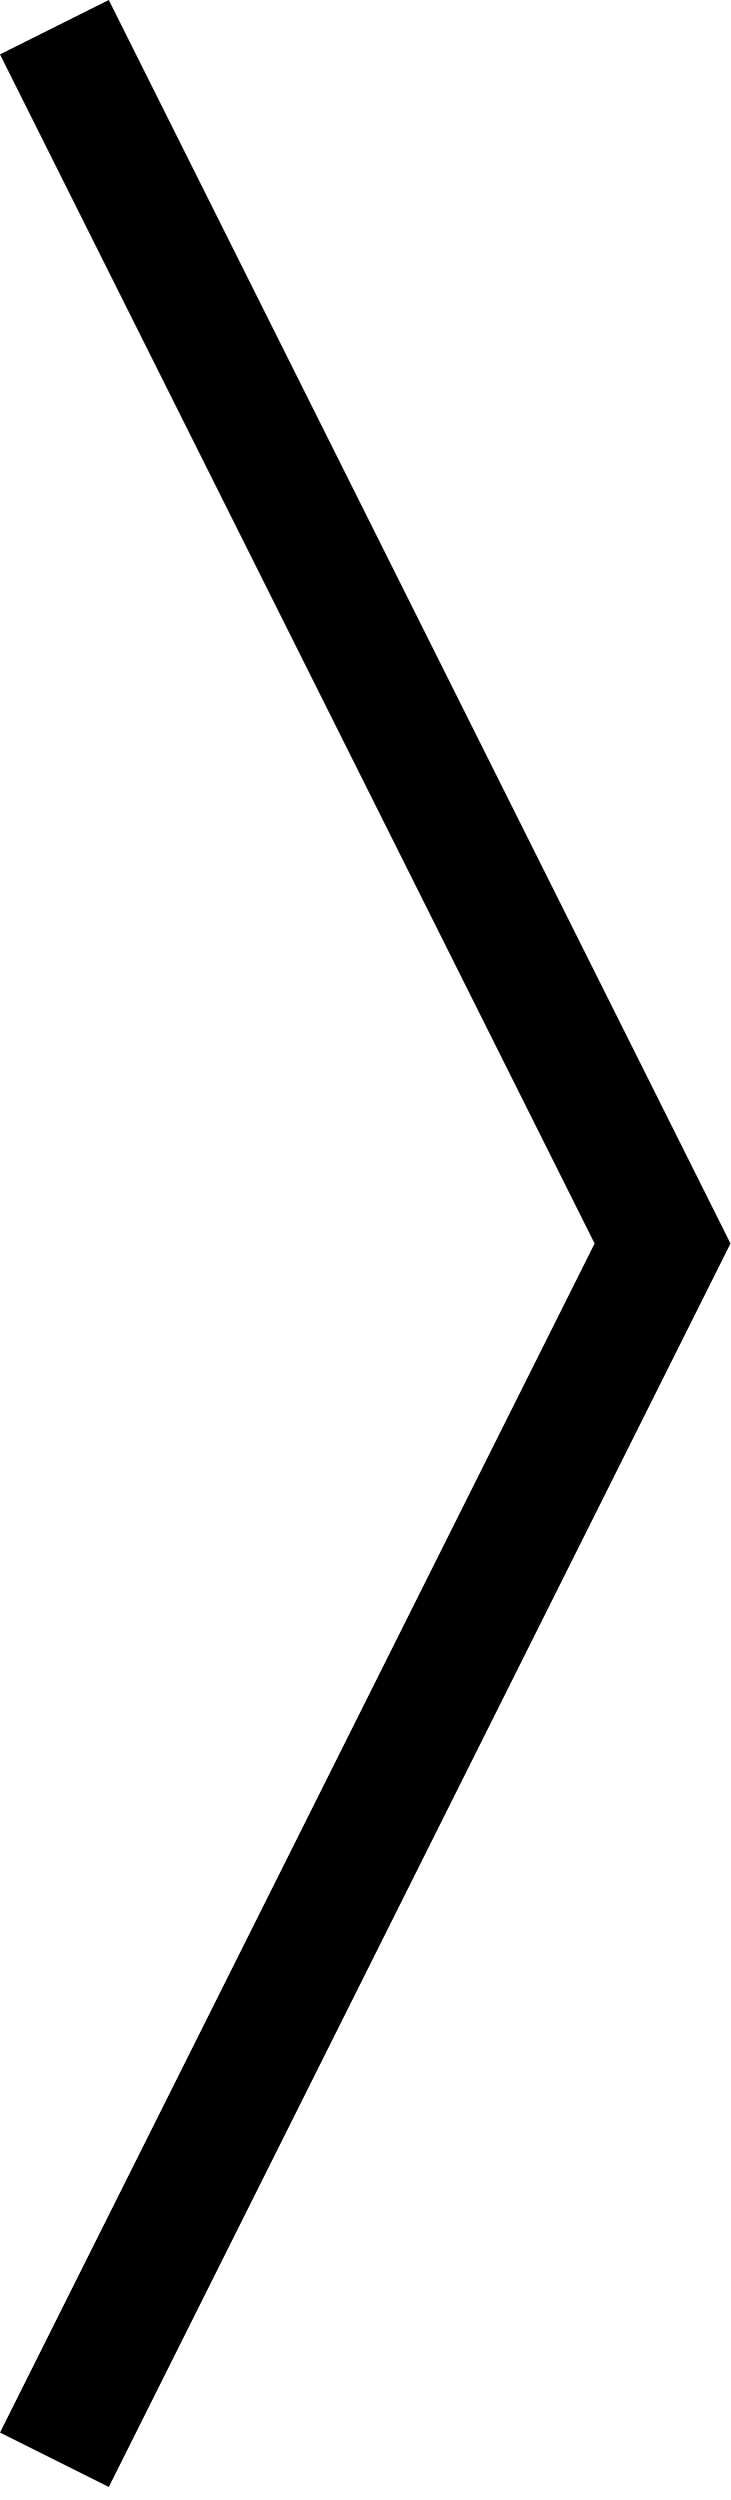
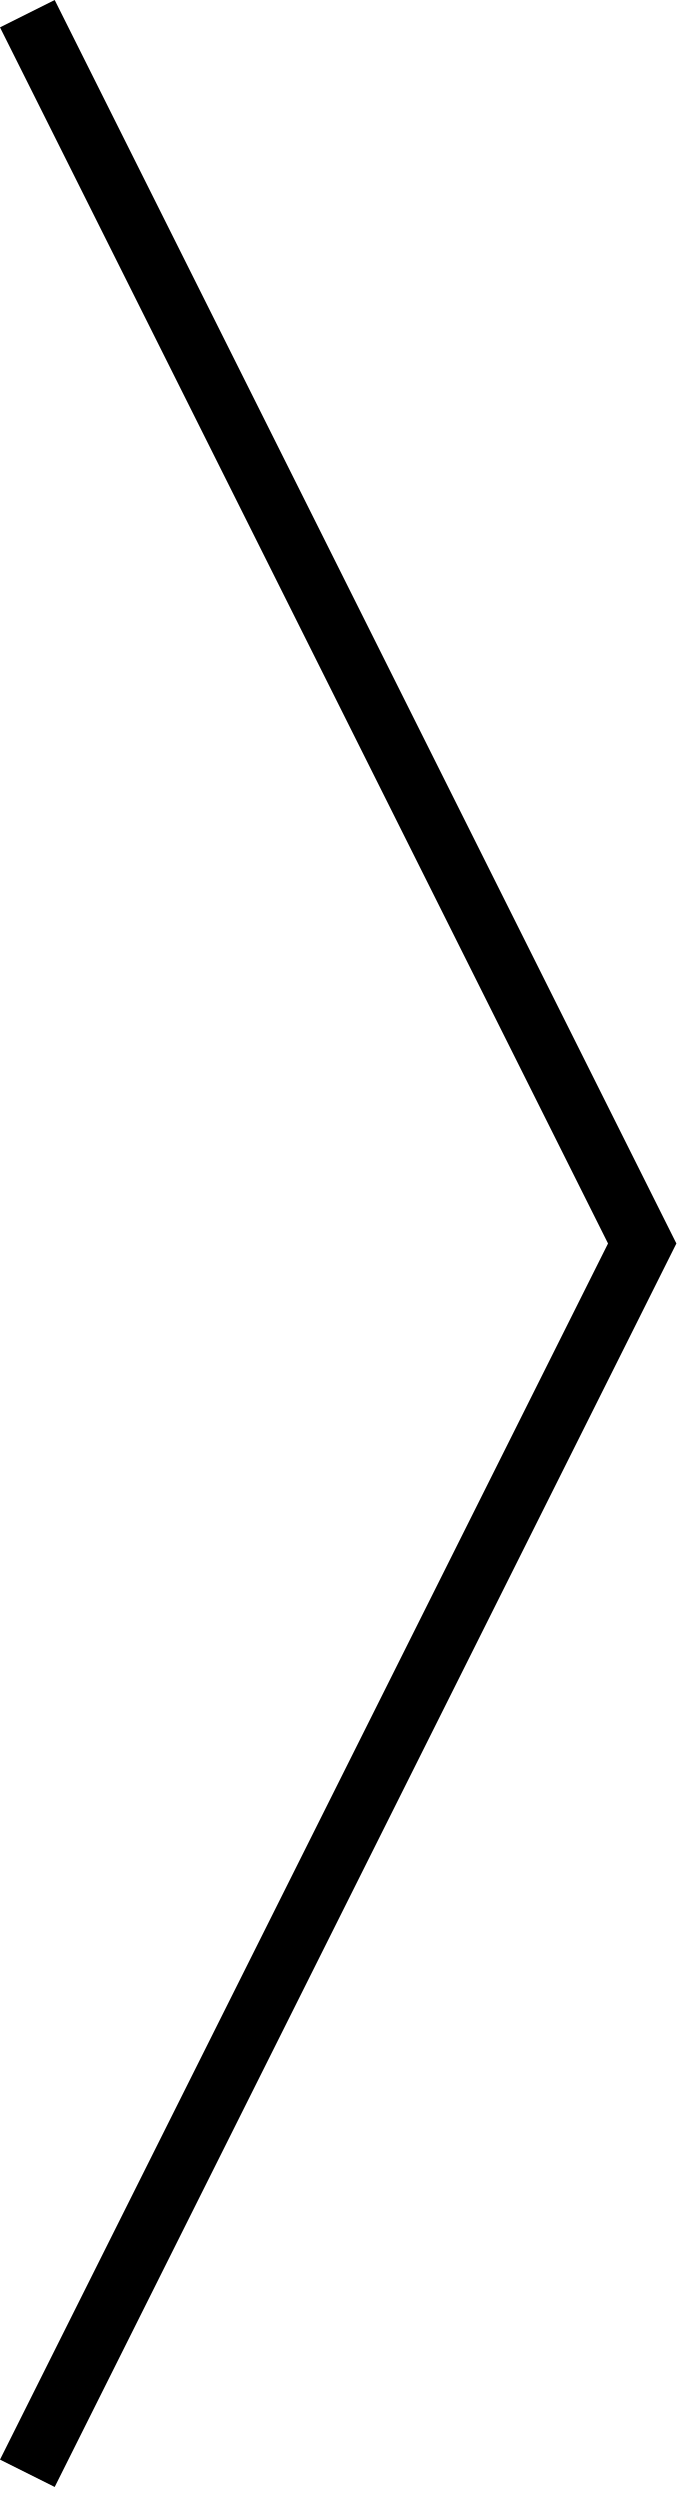
- <svg xmlns="http://www.w3.org/2000/svg" version="1.1" id="Layer_1" x="0px" y="0px" width="74.802px" height="256px" viewBox="0 0 74.802 256" enable-background="new 0 0 74.802 256" xml:space="preserve">
-   <polygon points="74.802,127.333 11.141,0 0,5.57 60.888,127.333 0,249.095 11.141,254.666 " />
+ <svg xmlns="http://www.w3.org/2000/svg" version="1.1" id="Layer_1" x="0px" y="0px" width="69.263px" height="256px" viewBox="0 0 69.263 256" enable-background="new 0 0 69.263 256" xml:space="preserve">
+   <polygon points="62.262,127.333 0,2.801 5.6,0 69.262,127.333 5.6,254.666 0,251.865 " />
</svg>
